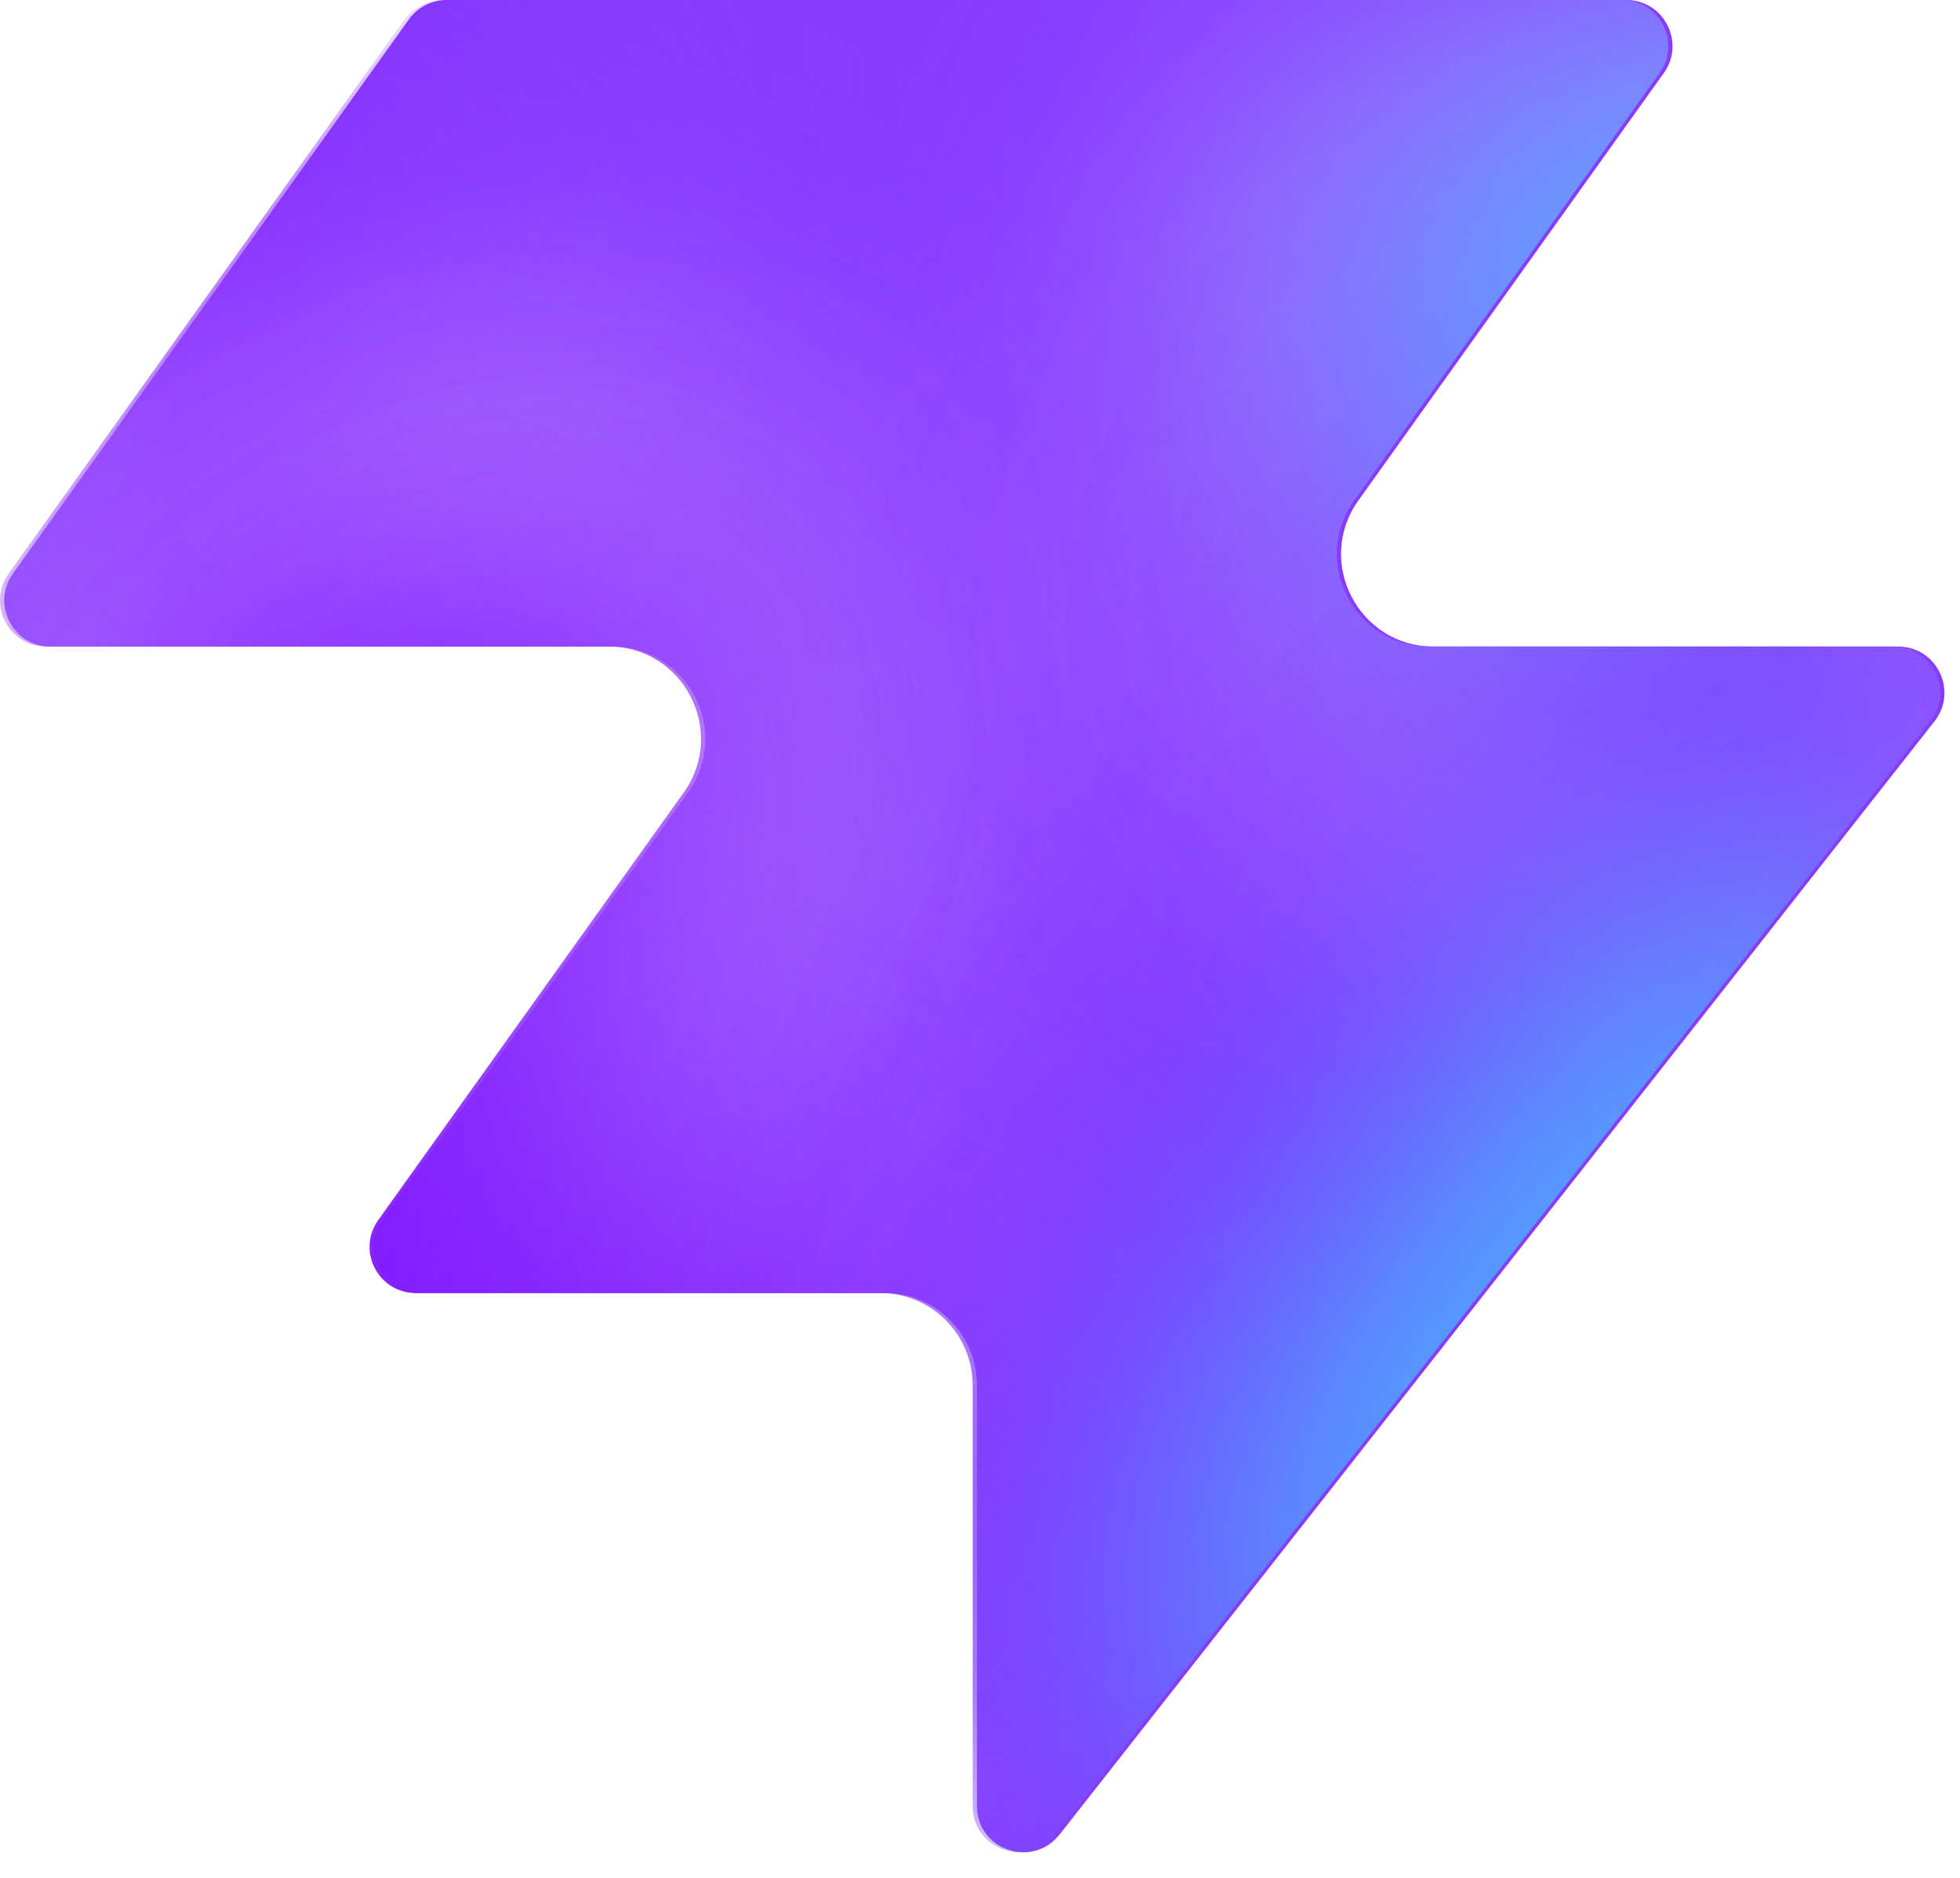
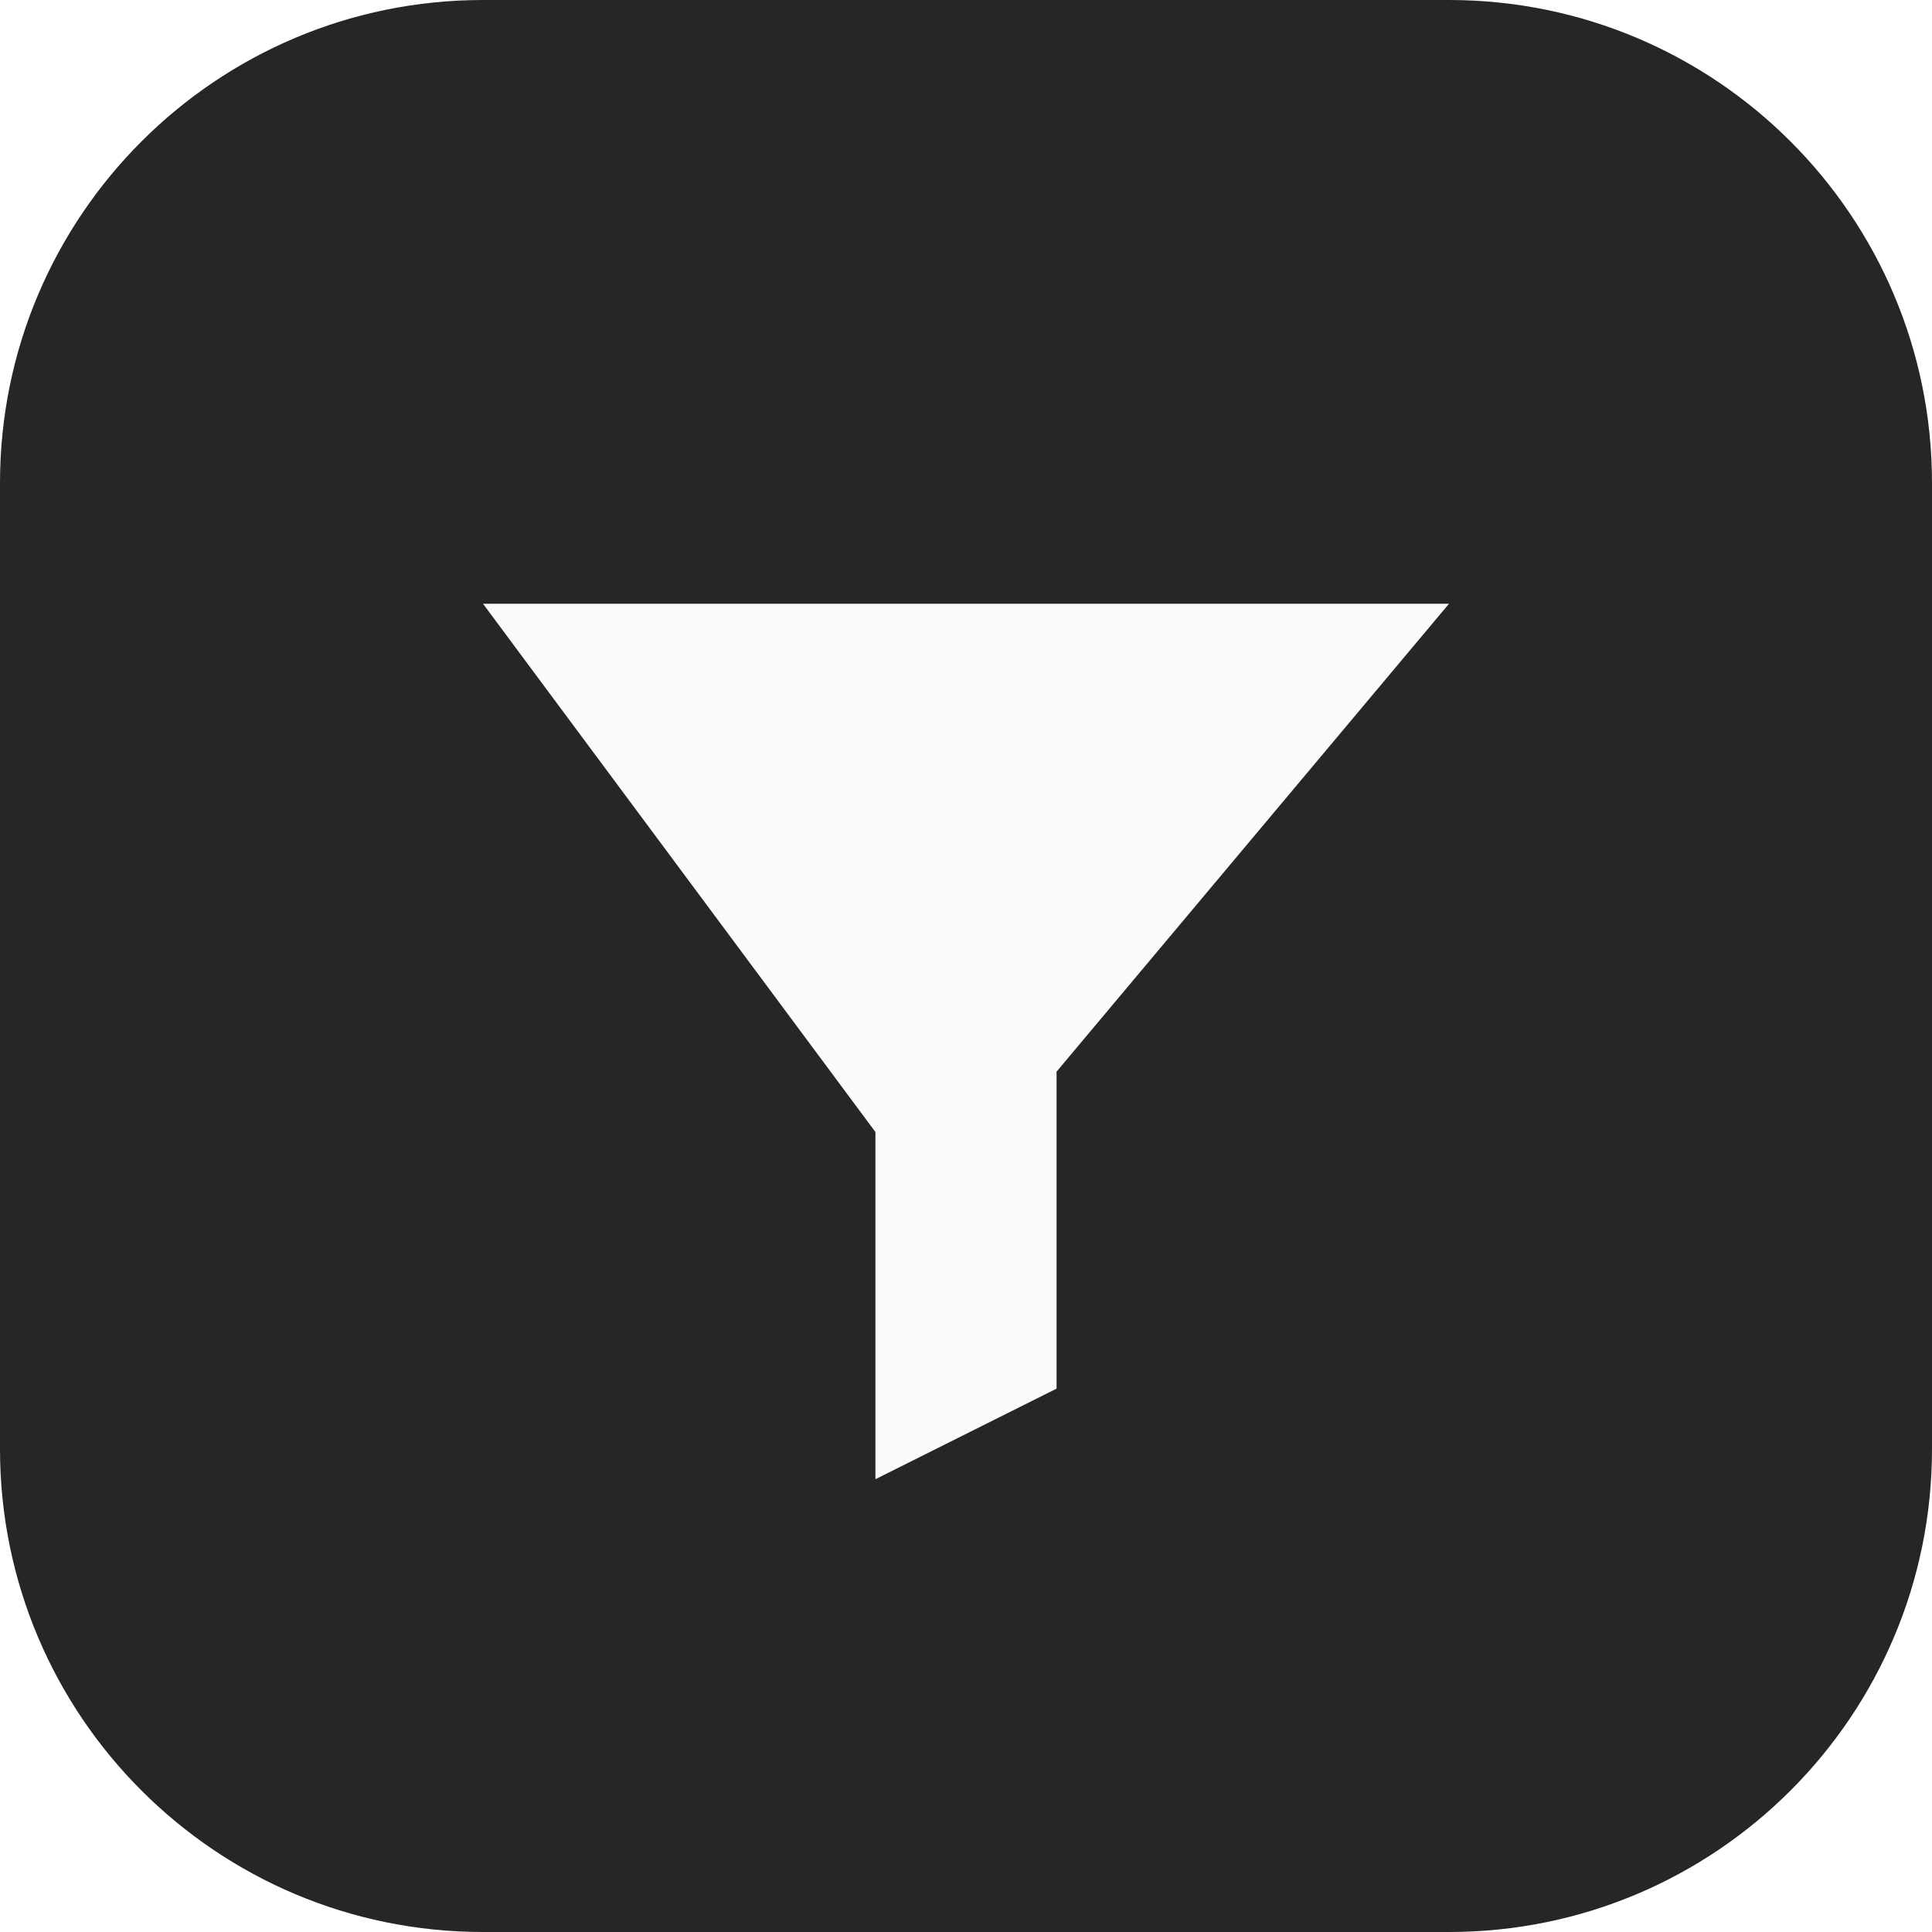
- <svg xmlns="http://www.w3.org/2000/svg" width="48" height="46" fill="none" viewBox="0 0 48 46">
-   <path fill="#863bff" d="M25.946 44.938c-.664.845-2.021.375-2.021-.698V33.937a2.26 2.26 0 0 0-2.262-2.262H10.287c-.92 0-1.456-1.04-.92-1.788l7.48-10.471c1.07-1.497 0-3.578-1.842-3.578H1.237c-.92 0-1.456-1.04-.92-1.788L10.013.474c.214-.297.556-.474.92-.474h28.894c.92 0 1.456 1.04.92 1.788l-7.48 10.471c-1.07 1.498 0 3.579 1.842 3.579h11.377c.943 0 1.473 1.088.89 1.83L25.947 44.94z" style="fill:#863bff;fill:color(display-p3 .525 .23 1);fill-opacity:1" />
-   <mask id="a" width="48" height="46" x="0" y="0" maskUnits="userSpaceOnUse" style="mask-type:alpha">
-     <path fill="#000" d="M25.842 44.938c-.664.844-2.021.375-2.021-.698V33.937a2.26 2.26 0 0 0-2.262-2.262H10.183c-.92 0-1.456-1.04-.92-1.788l7.48-10.471c1.07-1.498 0-3.579-1.842-3.579H1.133c-.92 0-1.456-1.04-.92-1.787L9.91.473c.214-.297.556-.474.92-.474h28.894c.92 0 1.456 1.04.92 1.788l-7.48 10.471c-1.07 1.498 0 3.578 1.842 3.578h11.377c.943 0 1.473 1.088.89 1.832L25.843 44.94z" style="fill:#000;fill-opacity:1" />
-   </mask>
-   <g mask="url(#a)">
-     <g filter="url(#b)">
-       <ellipse cx="5.508" cy="14.704" fill="#ede6ff" rx="5.508" ry="14.704" style="fill:#ede6ff;fill:color(display-p3 .927 .903 1);fill-opacity:1" transform="matrix(.00324 1 1 -.00324 -4.47 31.516)" />
-     </g>
-     <g filter="url(#c)">
-       <ellipse cx="10.399" cy="29.851" fill="#ede6ff" rx="10.399" ry="29.851" style="fill:#ede6ff;fill:color(display-p3 .927 .903 1);fill-opacity:1" transform="matrix(.00324 1 1 -.00324 -39.328 7.883)" />
-     </g>
-     <g filter="url(#d)">
-       <ellipse cx="5.508" cy="30.487" fill="#7e14ff" rx="5.508" ry="30.487" style="fill:#7e14ff;fill:color(display-p3 .492 .077 1);fill-opacity:1" transform="rotate(89.814 -25.913 -14.639)scale(1 -1)" />
-     </g>
-     <g filter="url(#e)">
-       <ellipse cx="5.508" cy="30.599" fill="#7e14ff" rx="5.508" ry="30.599" style="fill:#7e14ff;fill:color(display-p3 .492 .077 1);fill-opacity:1" transform="rotate(89.814 -32.644 -3.334)scale(1 -1)" />
-     </g>
-     <g filter="url(#f)">
-       <ellipse cx="5.508" cy="30.599" fill="#7e14ff" rx="5.508" ry="30.599" style="fill:#7e14ff;fill:color(display-p3 .492 .077 1);fill-opacity:1" transform="matrix(.00324 1 1 -.00324 -34.34 30.47)" />
-     </g>
-     <g filter="url(#g)">
-       <ellipse cx="14.072" cy="22.078" fill="#ede6ff" rx="14.072" ry="22.078" style="fill:#ede6ff;fill:color(display-p3 .927 .903 1);fill-opacity:1" transform="rotate(93.35 24.506 48.493)scale(-1 1)" />
-     </g>
-     <g filter="url(#h)">
-       <ellipse cx="3.47" cy="21.501" fill="#7e14ff" rx="3.47" ry="21.501" style="fill:#7e14ff;fill:color(display-p3 .492 .077 1);fill-opacity:1" transform="rotate(89.009 28.708 47.59)scale(-1 1)" />
-     </g>
-     <g filter="url(#i)">
-       <ellipse cx="3.47" cy="21.501" fill="#7e14ff" rx="3.47" ry="21.501" style="fill:#7e14ff;fill:color(display-p3 .492 .077 1);fill-opacity:1" transform="rotate(89.009 28.708 47.59)scale(-1 1)" />
-     </g>
-     <g filter="url(#j)">
-       <ellipse cx=".387" cy="8.972" fill="#7e14ff" rx="4.407" ry="29.108" style="fill:#7e14ff;fill:color(display-p3 .492 .077 1);fill-opacity:1" transform="rotate(39.51 .387 8.972)" />
-     </g>
-     <g filter="url(#k)">
-       <ellipse cx="47.523" cy="-6.092" fill="#7e14ff" rx="4.407" ry="29.108" style="fill:#7e14ff;fill:color(display-p3 .492 .077 1);fill-opacity:1" transform="rotate(37.892 47.523 -6.092)" />
-     </g>
-     <g filter="url(#l)">
-       <ellipse cx="41.412" cy="6.333" fill="#47bfff" rx="5.971" ry="9.665" style="fill:#47bfff;fill:color(display-p3 .28 .748 1);fill-opacity:1" transform="rotate(37.892 41.412 6.333)" />
-     </g>
-     <g filter="url(#m)">
-       <ellipse cx="-1.879" cy="38.332" fill="#7e14ff" rx="4.407" ry="29.108" style="fill:#7e14ff;fill:color(display-p3 .492 .077 1);fill-opacity:1" transform="rotate(37.892 -1.88 38.332)" />
-     </g>
-     <g filter="url(#n)">
-       <ellipse cx="-1.879" cy="38.332" fill="#7e14ff" rx="4.407" ry="29.108" style="fill:#7e14ff;fill:color(display-p3 .492 .077 1);fill-opacity:1" transform="rotate(37.892 -1.88 38.332)" />
-     </g>
-     <g filter="url(#o)">
-       <ellipse cx="35.651" cy="29.907" fill="#7e14ff" rx="4.407" ry="29.108" style="fill:#7e14ff;fill:color(display-p3 .492 .077 1);fill-opacity:1" transform="rotate(37.892 35.651 29.907)" />
-     </g>
-     <g filter="url(#p)">
-       <ellipse cx="38.418" cy="32.4" fill="#47bfff" rx="5.971" ry="15.297" style="fill:#47bfff;fill:color(display-p3 .28 .748 1);fill-opacity:1" transform="rotate(37.892 38.418 32.4)" />
-     </g>
-   </g>
-   <defs>
-     <filter id="b" width="60.045" height="41.654" x="-19.77" y="16.149" color-interpolation-filters="sRGB" filterUnits="userSpaceOnUse">
-       <feFlood flood-opacity="0" result="BackgroundImageFix" />
-       <feBlend in="SourceGraphic" in2="BackgroundImageFix" result="shape" />
-       <feGaussianBlur result="effect1_foregroundBlur_2002_17158" stdDeviation="7.659" />
-     </filter>
-     <filter id="c" width="90.34" height="51.437" x="-54.613" y="-7.533" color-interpolation-filters="sRGB" filterUnits="userSpaceOnUse">
-       <feFlood flood-opacity="0" result="BackgroundImageFix" />
-       <feBlend in="SourceGraphic" in2="BackgroundImageFix" result="shape" />
-       <feGaussianBlur result="effect1_foregroundBlur_2002_17158" stdDeviation="7.659" />
-     </filter>
-     <filter id="d" width="79.355" height="29.4" x="-49.64" y="2.03" color-interpolation-filters="sRGB" filterUnits="userSpaceOnUse">
-       <feFlood flood-opacity="0" result="BackgroundImageFix" />
-       <feBlend in="SourceGraphic" in2="BackgroundImageFix" result="shape" />
-       <feGaussianBlur result="effect1_foregroundBlur_2002_17158" stdDeviation="4.596" />
-     </filter>
-     <filter id="e" width="79.579" height="29.4" x="-45.045" y="20.029" color-interpolation-filters="sRGB" filterUnits="userSpaceOnUse">
-       <feFlood flood-opacity="0" result="BackgroundImageFix" />
-       <feBlend in="SourceGraphic" in2="BackgroundImageFix" result="shape" />
-       <feGaussianBlur result="effect1_foregroundBlur_2002_17158" stdDeviation="4.596" />
-     </filter>
-     <filter id="f" width="79.579" height="29.4" x="-43.513" y="21.178" color-interpolation-filters="sRGB" filterUnits="userSpaceOnUse">
-       <feFlood flood-opacity="0" result="BackgroundImageFix" />
-       <feBlend in="SourceGraphic" in2="BackgroundImageFix" result="shape" />
-       <feGaussianBlur result="effect1_foregroundBlur_2002_17158" stdDeviation="4.596" />
-     </filter>
-     <filter id="g" width="74.749" height="58.852" x="15.756" y="-17.901" color-interpolation-filters="sRGB" filterUnits="userSpaceOnUse">
-       <feFlood flood-opacity="0" result="BackgroundImageFix" />
-       <feBlend in="SourceGraphic" in2="BackgroundImageFix" result="shape" />
-       <feGaussianBlur result="effect1_foregroundBlur_2002_17158" stdDeviation="7.659" />
-     </filter>
-     <filter id="h" width="61.377" height="25.362" x="23.548" y="2.284" color-interpolation-filters="sRGB" filterUnits="userSpaceOnUse">
-       <feFlood flood-opacity="0" result="BackgroundImageFix" />
-       <feBlend in="SourceGraphic" in2="BackgroundImageFix" result="shape" />
-       <feGaussianBlur result="effect1_foregroundBlur_2002_17158" stdDeviation="4.596" />
-     </filter>
-     <filter id="i" width="61.377" height="25.362" x="23.548" y="2.284" color-interpolation-filters="sRGB" filterUnits="userSpaceOnUse">
-       <feFlood flood-opacity="0" result="BackgroundImageFix" />
-       <feBlend in="SourceGraphic" in2="BackgroundImageFix" result="shape" />
-       <feGaussianBlur result="effect1_foregroundBlur_2002_17158" stdDeviation="4.596" />
-     </filter>
-     <filter id="j" width="56.045" height="63.649" x="-27.636" y="-22.853" color-interpolation-filters="sRGB" filterUnits="userSpaceOnUse">
-       <feFlood flood-opacity="0" result="BackgroundImageFix" />
-       <feBlend in="SourceGraphic" in2="BackgroundImageFix" result="shape" />
-       <feGaussianBlur result="effect1_foregroundBlur_2002_17158" stdDeviation="4.596" />
-     </filter>
-     <filter id="k" width="54.814" height="64.646" x="20.116" y="-38.415" color-interpolation-filters="sRGB" filterUnits="userSpaceOnUse">
-       <feFlood flood-opacity="0" result="BackgroundImageFix" />
-       <feBlend in="SourceGraphic" in2="BackgroundImageFix" result="shape" />
-       <feGaussianBlur result="effect1_foregroundBlur_2002_17158" stdDeviation="4.596" />
-     </filter>
-     <filter id="l" width="33.541" height="35.313" x="24.641" y="-11.323" color-interpolation-filters="sRGB" filterUnits="userSpaceOnUse">
-       <feFlood flood-opacity="0" result="BackgroundImageFix" />
-       <feBlend in="SourceGraphic" in2="BackgroundImageFix" result="shape" />
-       <feGaussianBlur result="effect1_foregroundBlur_2002_17158" stdDeviation="4.596" />
-     </filter>
-     <filter id="m" width="54.814" height="64.646" x="-29.286" y="6.009" color-interpolation-filters="sRGB" filterUnits="userSpaceOnUse">
-       <feFlood flood-opacity="0" result="BackgroundImageFix" />
-       <feBlend in="SourceGraphic" in2="BackgroundImageFix" result="shape" />
-       <feGaussianBlur result="effect1_foregroundBlur_2002_17158" stdDeviation="4.596" />
-     </filter>
-     <filter id="n" width="54.814" height="64.646" x="-29.286" y="6.009" color-interpolation-filters="sRGB" filterUnits="userSpaceOnUse">
-       <feFlood flood-opacity="0" result="BackgroundImageFix" />
-       <feBlend in="SourceGraphic" in2="BackgroundImageFix" result="shape" />
-       <feGaussianBlur result="effect1_foregroundBlur_2002_17158" stdDeviation="4.596" />
-     </filter>
-     <filter id="o" width="54.814" height="64.646" x="8.244" y="-2.416" color-interpolation-filters="sRGB" filterUnits="userSpaceOnUse">
-       <feFlood flood-opacity="0" result="BackgroundImageFix" />
-       <feBlend in="SourceGraphic" in2="BackgroundImageFix" result="shape" />
-       <feGaussianBlur result="effect1_foregroundBlur_2002_17158" stdDeviation="4.596" />
-     </filter>
-     <filter id="p" width="39.409" height="43.623" x="18.713" y="10.588" color-interpolation-filters="sRGB" filterUnits="userSpaceOnUse">
-       <feFlood flood-opacity="0" result="BackgroundImageFix" />
-       <feBlend in="SourceGraphic" in2="BackgroundImageFix" result="shape" />
-       <feGaussianBlur result="effect1_foregroundBlur_2002_17158" stdDeviation="4.596" />
-     </filter>
-   </defs>
+ <svg xmlns="http://www.w3.org/2000/svg" viewBox="0 0 32 32" fill="none">
+   <rect width="32" height="32" rx="8" fill="#262626" />
+   <path fill="#fafafa" d="M8 10h16l-6.5 7.75V23l-3 1.5v-5.75L8 10Z" />
</svg>
